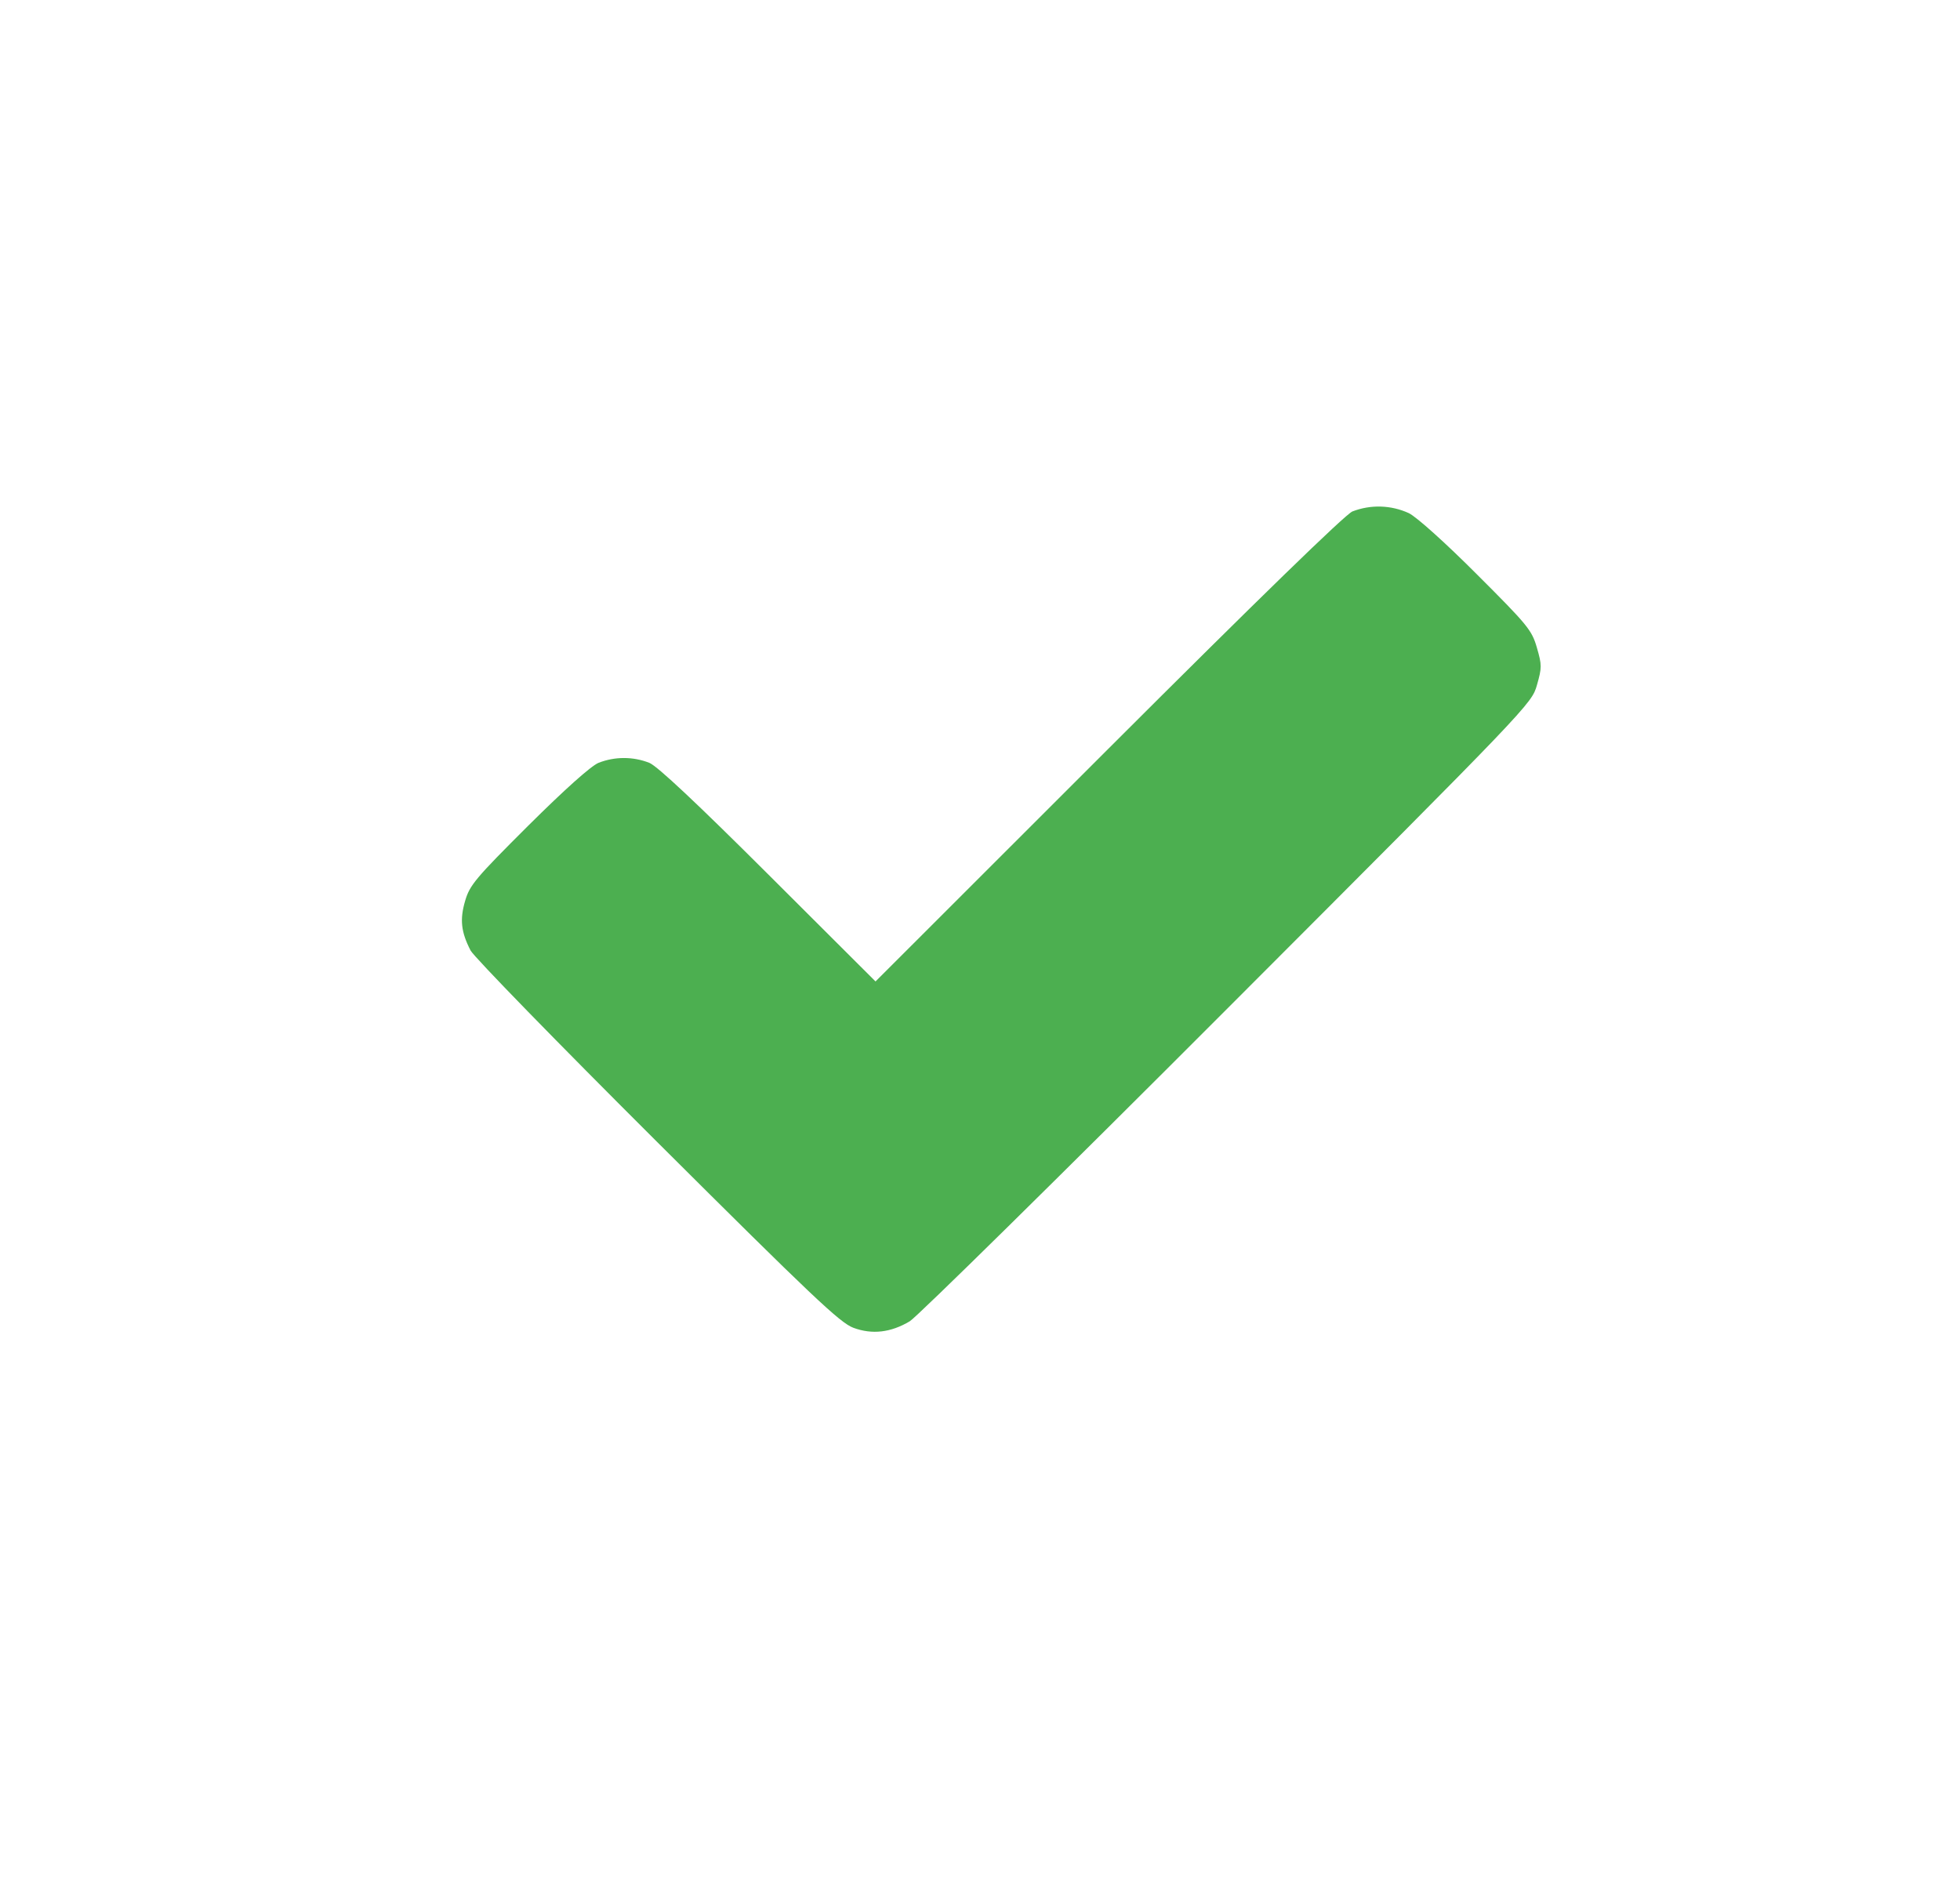
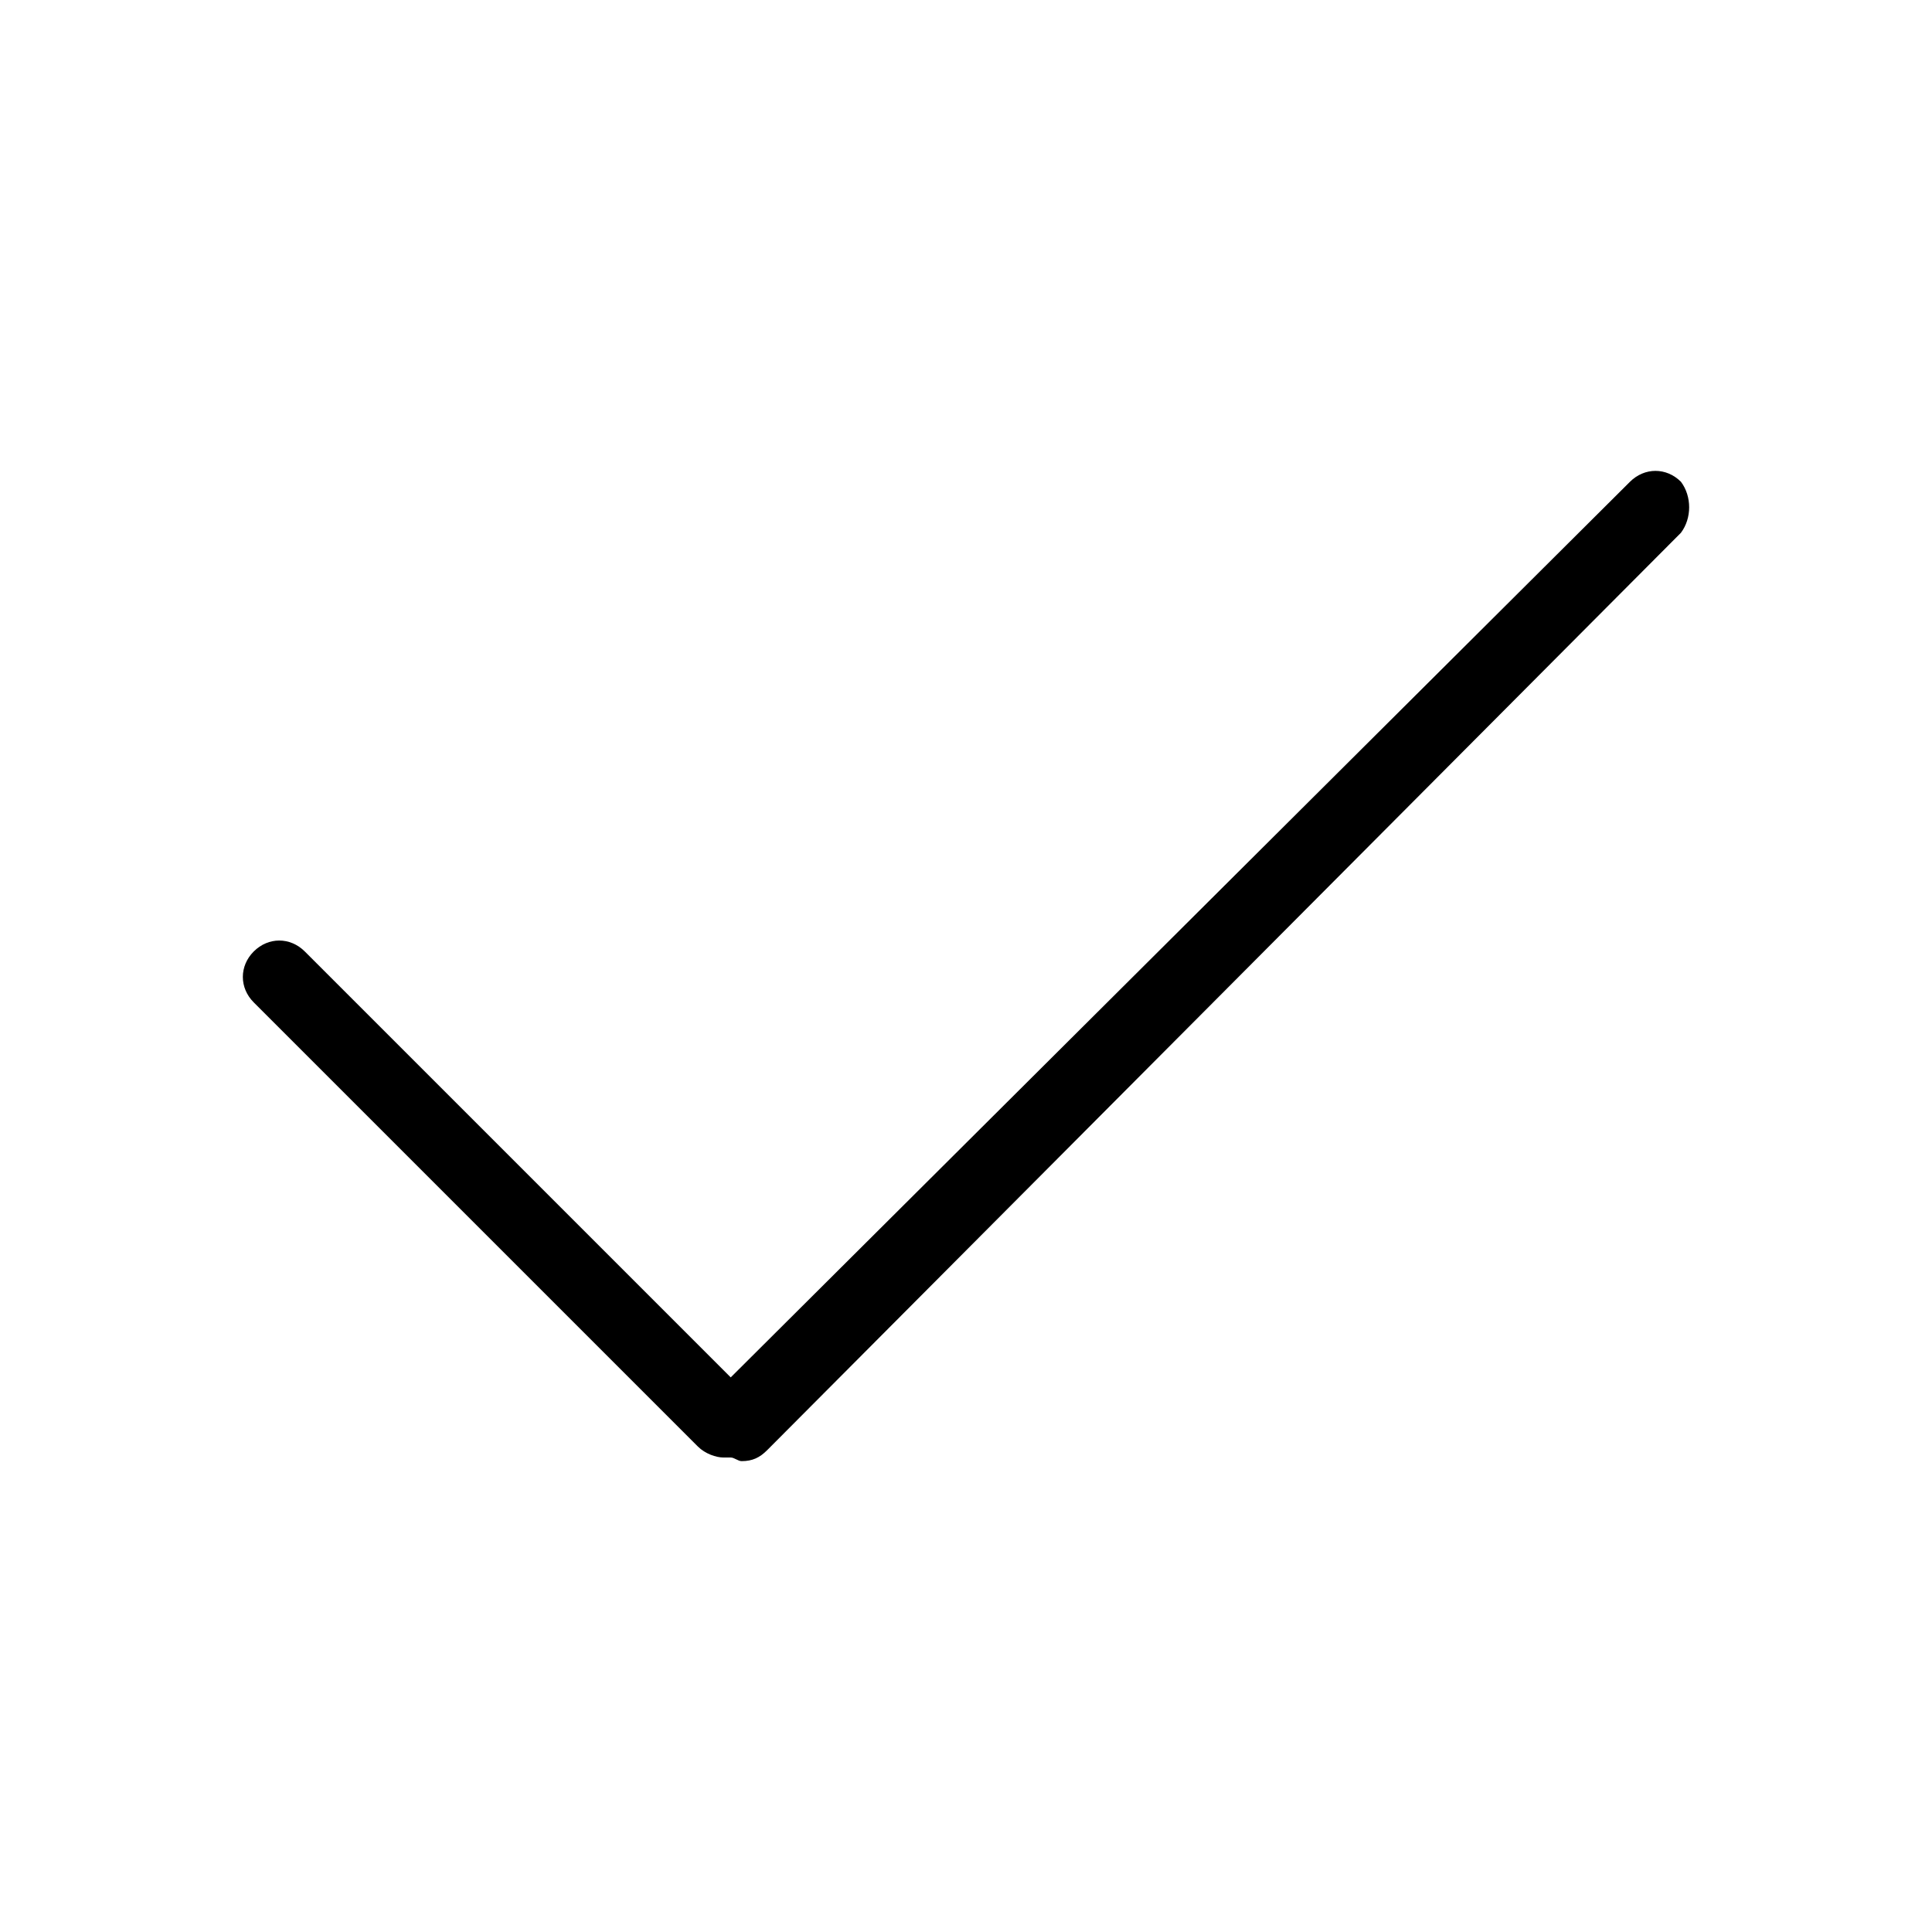
- <svg xmlns="http://www.w3.org/2000/svg" width="33" height="32">
-   <path d="M22.77 8.612c-.124.053-1.589 1.478-4.111 3.998l-3.918 3.916-1.802-1.798c-1.204-1.201-1.869-1.826-2.006-1.883a1.171 1.171 0 0 0-.856 0c-.128.053-.568.447-1.183 1.058-.888.885-.985 1.001-1.062 1.264-.093.316-.07.526.091.838.055.106 1.468 1.557 3.142 3.225 2.612 2.603 3.079 3.045 3.303 3.128.316.117.63.081.95-.11.12-.072 2.526-2.44 5.344-5.263 5.101-5.108 5.125-5.134 5.215-5.449.084-.294.084-.338-.001-.631-.085-.295-.153-.378-1.008-1.232-.53-.531-1.013-.965-1.147-1.032a1.222 1.222 0 0 0-.951-.029" fill="#4CAF50" fill-rule="evenodd" />
+ <svg xmlns="http://www.w3.org/2000/svg" viewBox="0 0 32 32">
+   <path d="M27.842 7.98C27.601 7.739 27.239 7.739 26.997 7.98L12.103 22.814L5.048 15.759C4.806 15.518 4.445 15.518 4.203 15.759C3.962 16 3.962 16.362 4.203 16.603L11.56 23.96C11.681 24.08 11.862 24.141 11.982 24.141C12.043 24.141 12.043 24.141 12.103 24.141C12.163 24.141 12.224 24.201 12.284 24.201C12.465 24.201 12.585 24.141 12.706 24.02L27.842 8.824C28.023 8.583 28.023 8.221 27.842 7.98Z" />
</svg>
